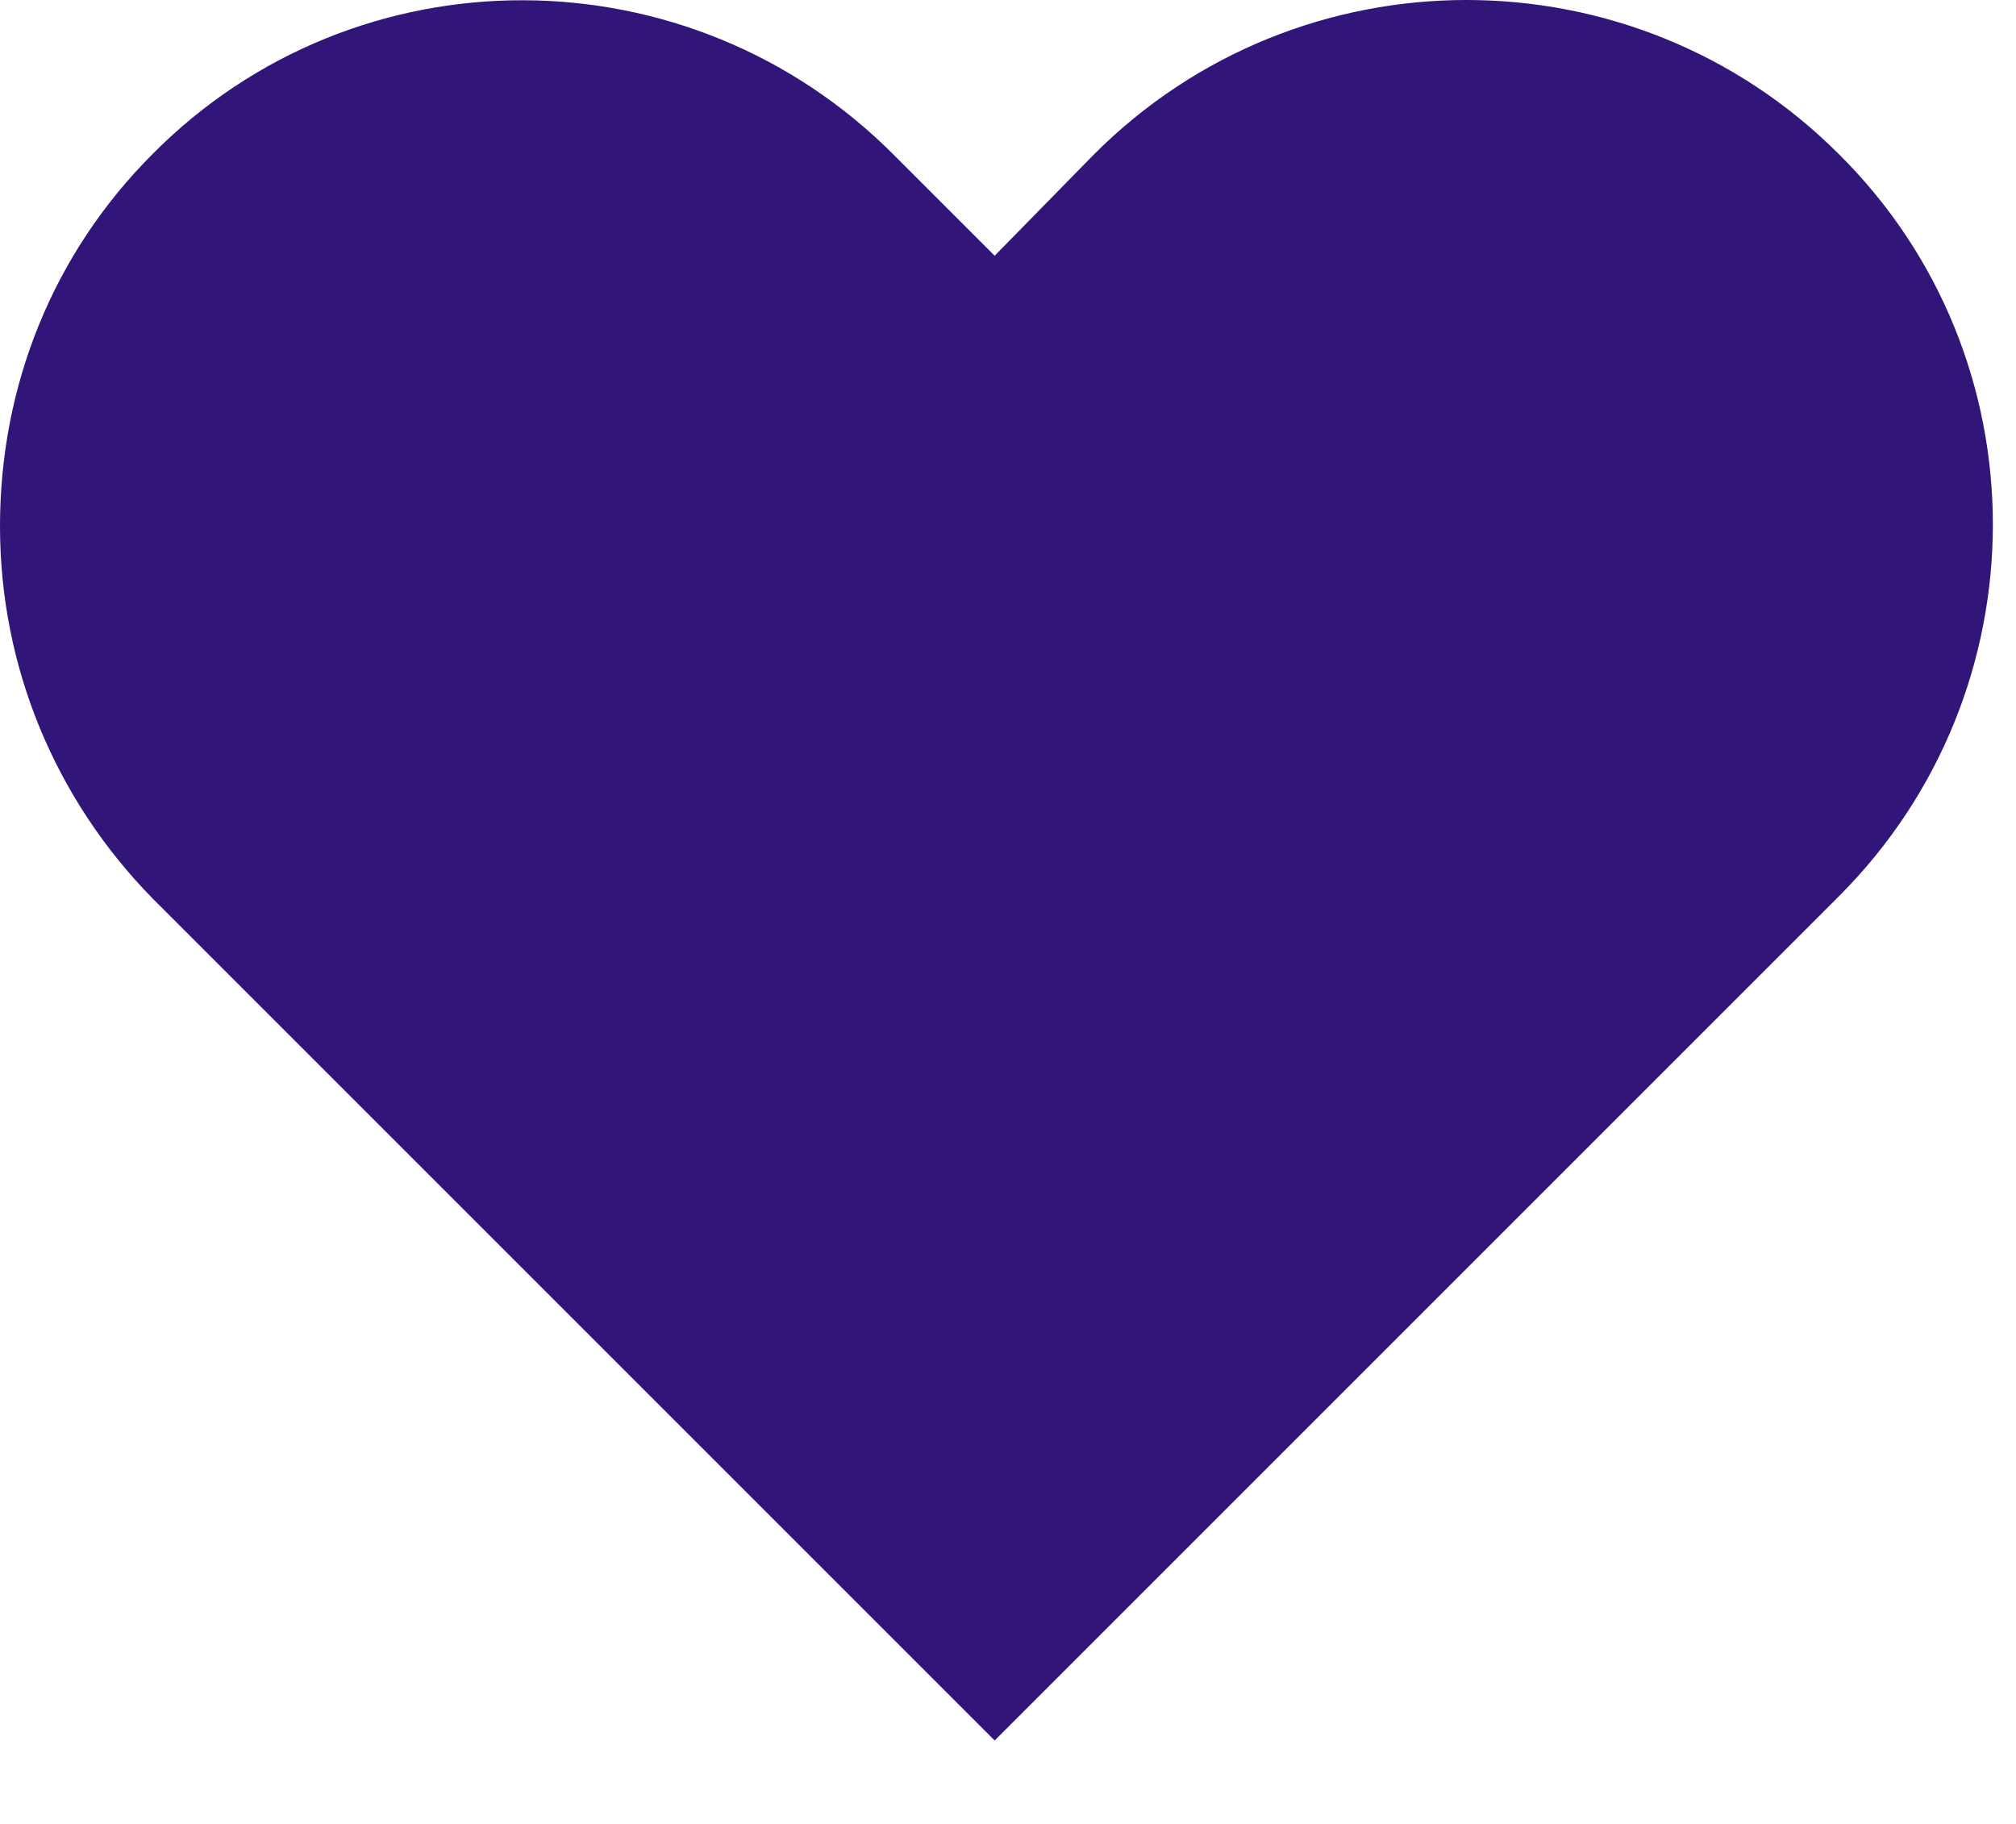
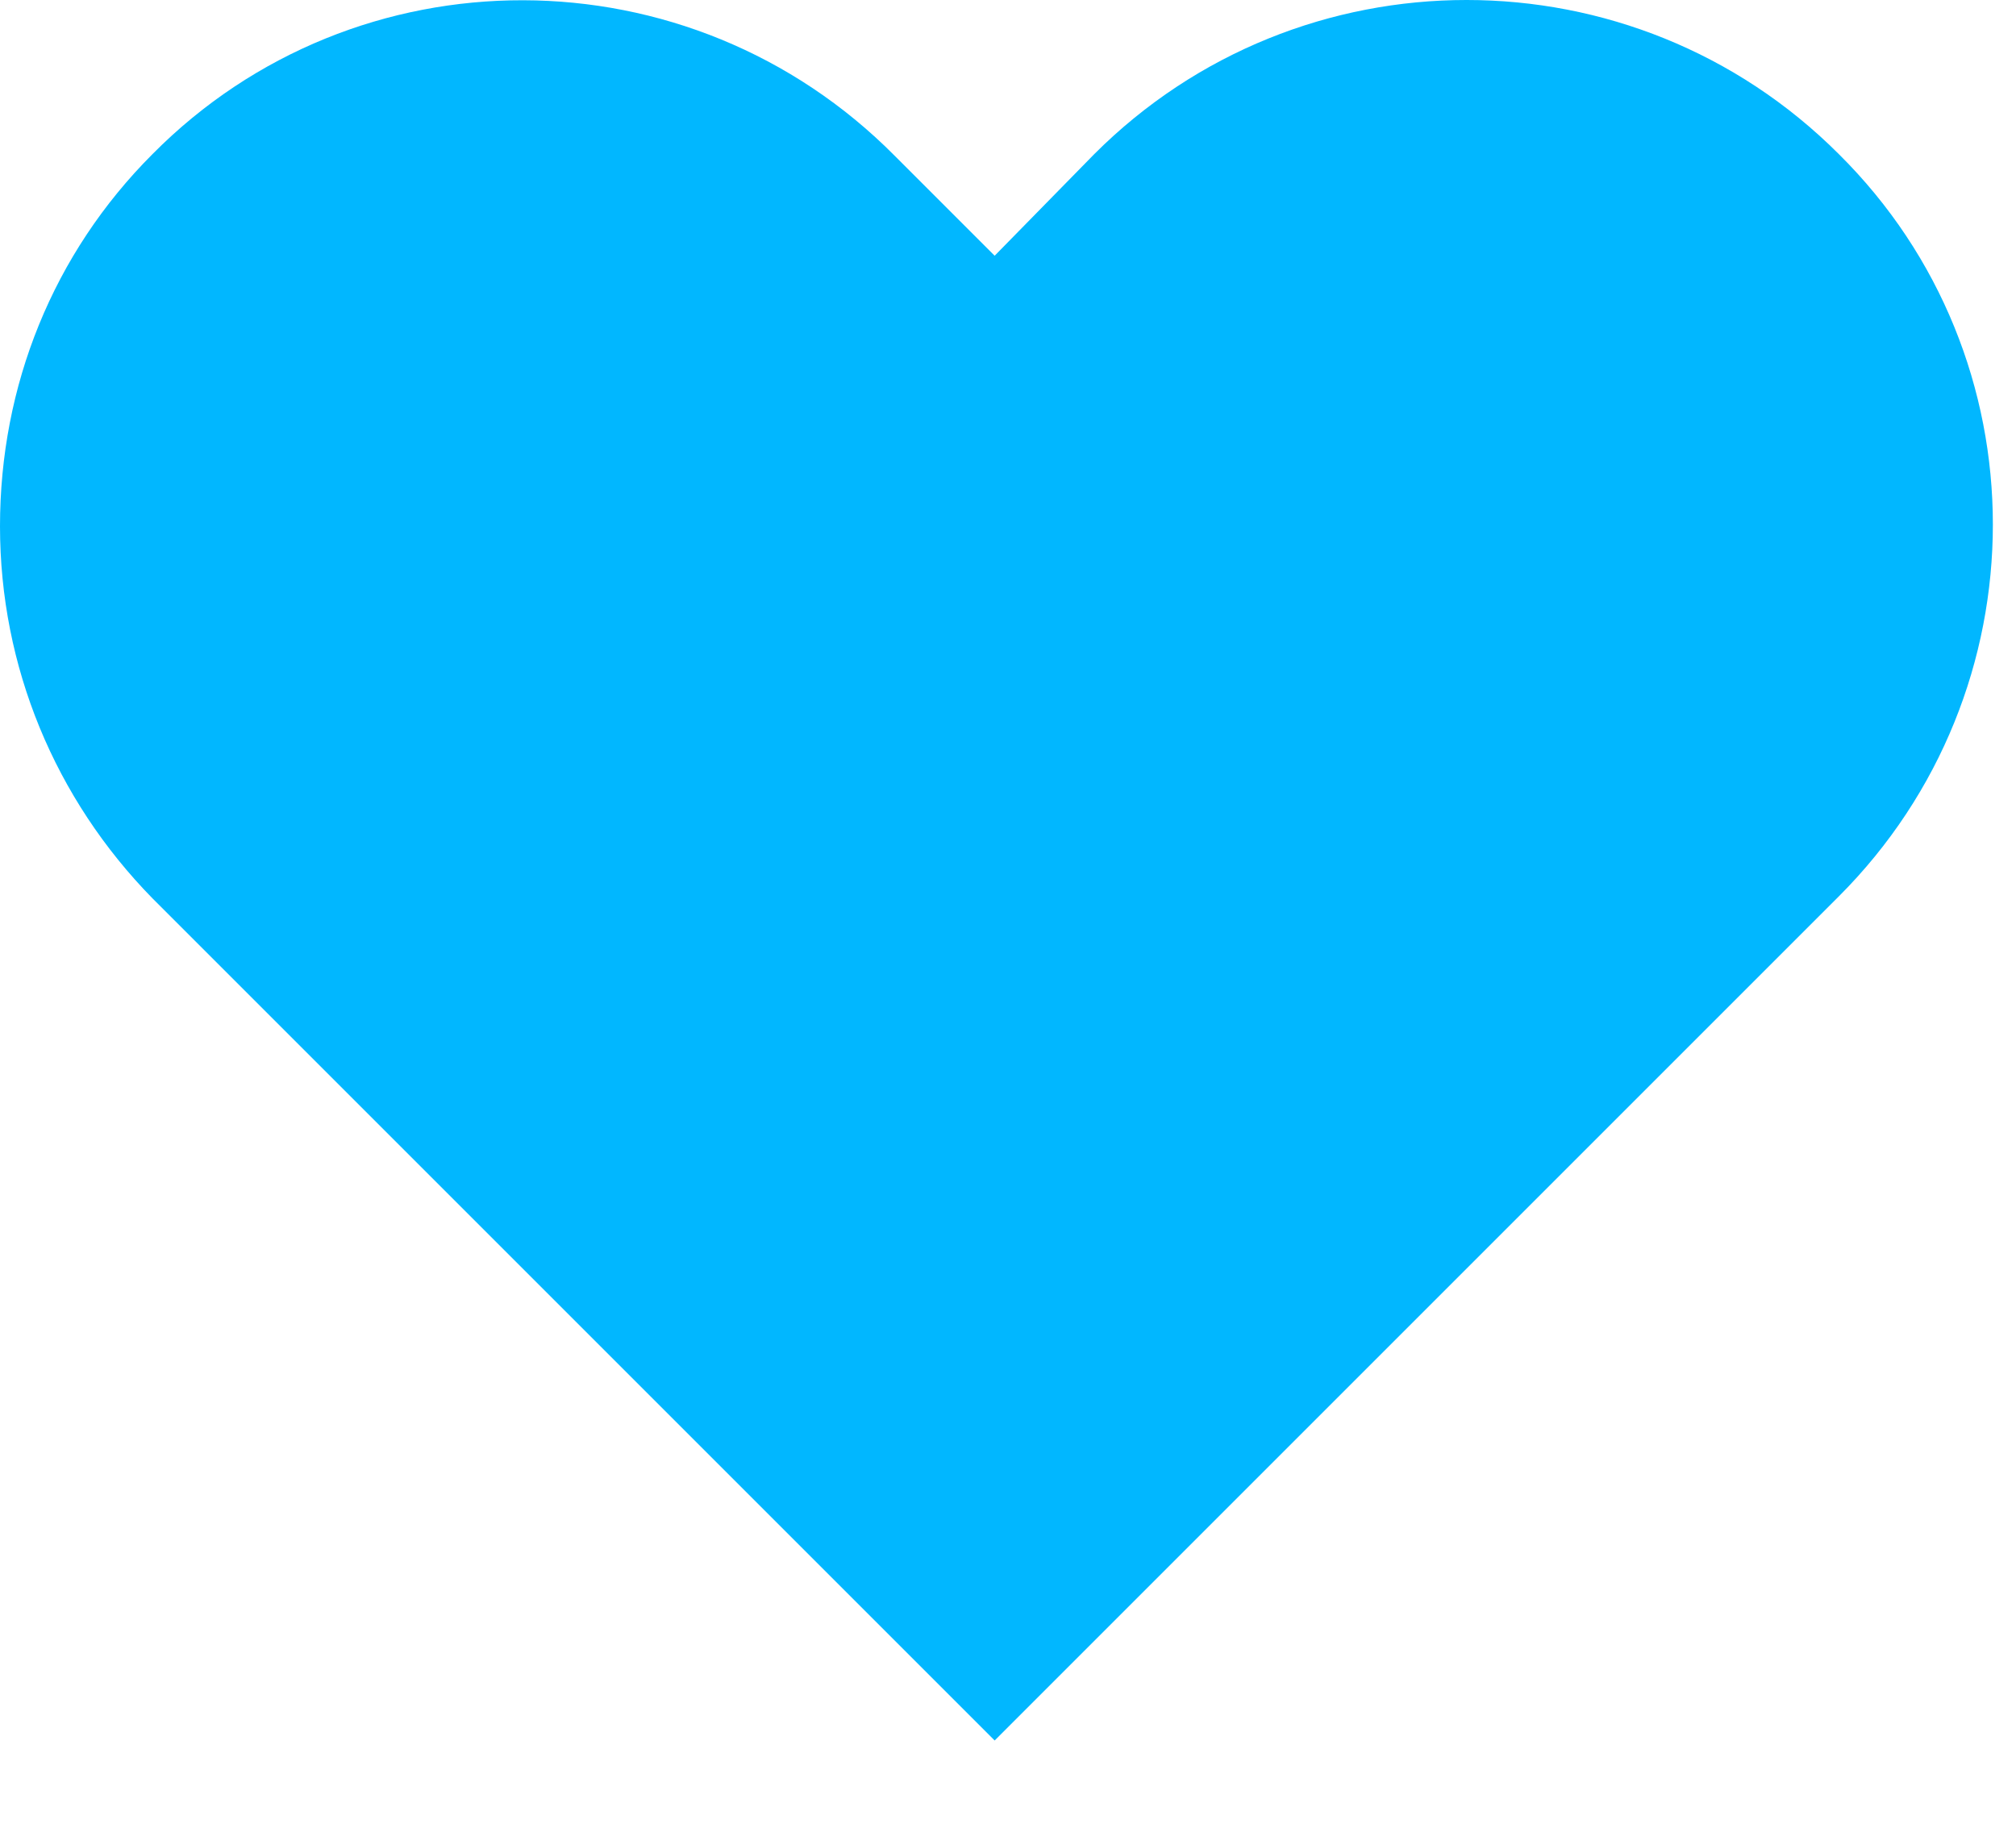
<svg xmlns="http://www.w3.org/2000/svg" width="21" height="19" viewBox="0 0 21 19" fill="none">
-   <path d="M19.154 9.338C21.294 7.198 21.294 3.724 19.154 1.605C17.014 -0.535 13.539 -0.535 11.399 1.605L10.361 2.664L9.323 1.626C7.183 -0.535 3.708 -0.535 1.589 1.605C0.551 2.643 0 4.02 0 5.482C0 6.944 0.572 8.321 1.589 9.359L10.361 18.131L19.154 9.338Z" fill="#311578" />
+   <path d="M19.154 9.338C21.294 7.198 21.294 3.724 19.154 1.605C17.014 -0.535 13.539 -0.535 11.399 1.605L10.361 2.664L9.323 1.626C7.183 -0.535 3.708 -0.535 1.589 1.605C0.551 2.643 0 4.02 0 5.482C0 6.944 0.572 8.321 1.589 9.359L10.361 18.131L19.154 9.338Z" fill="#01b7ff" />
</svg>
